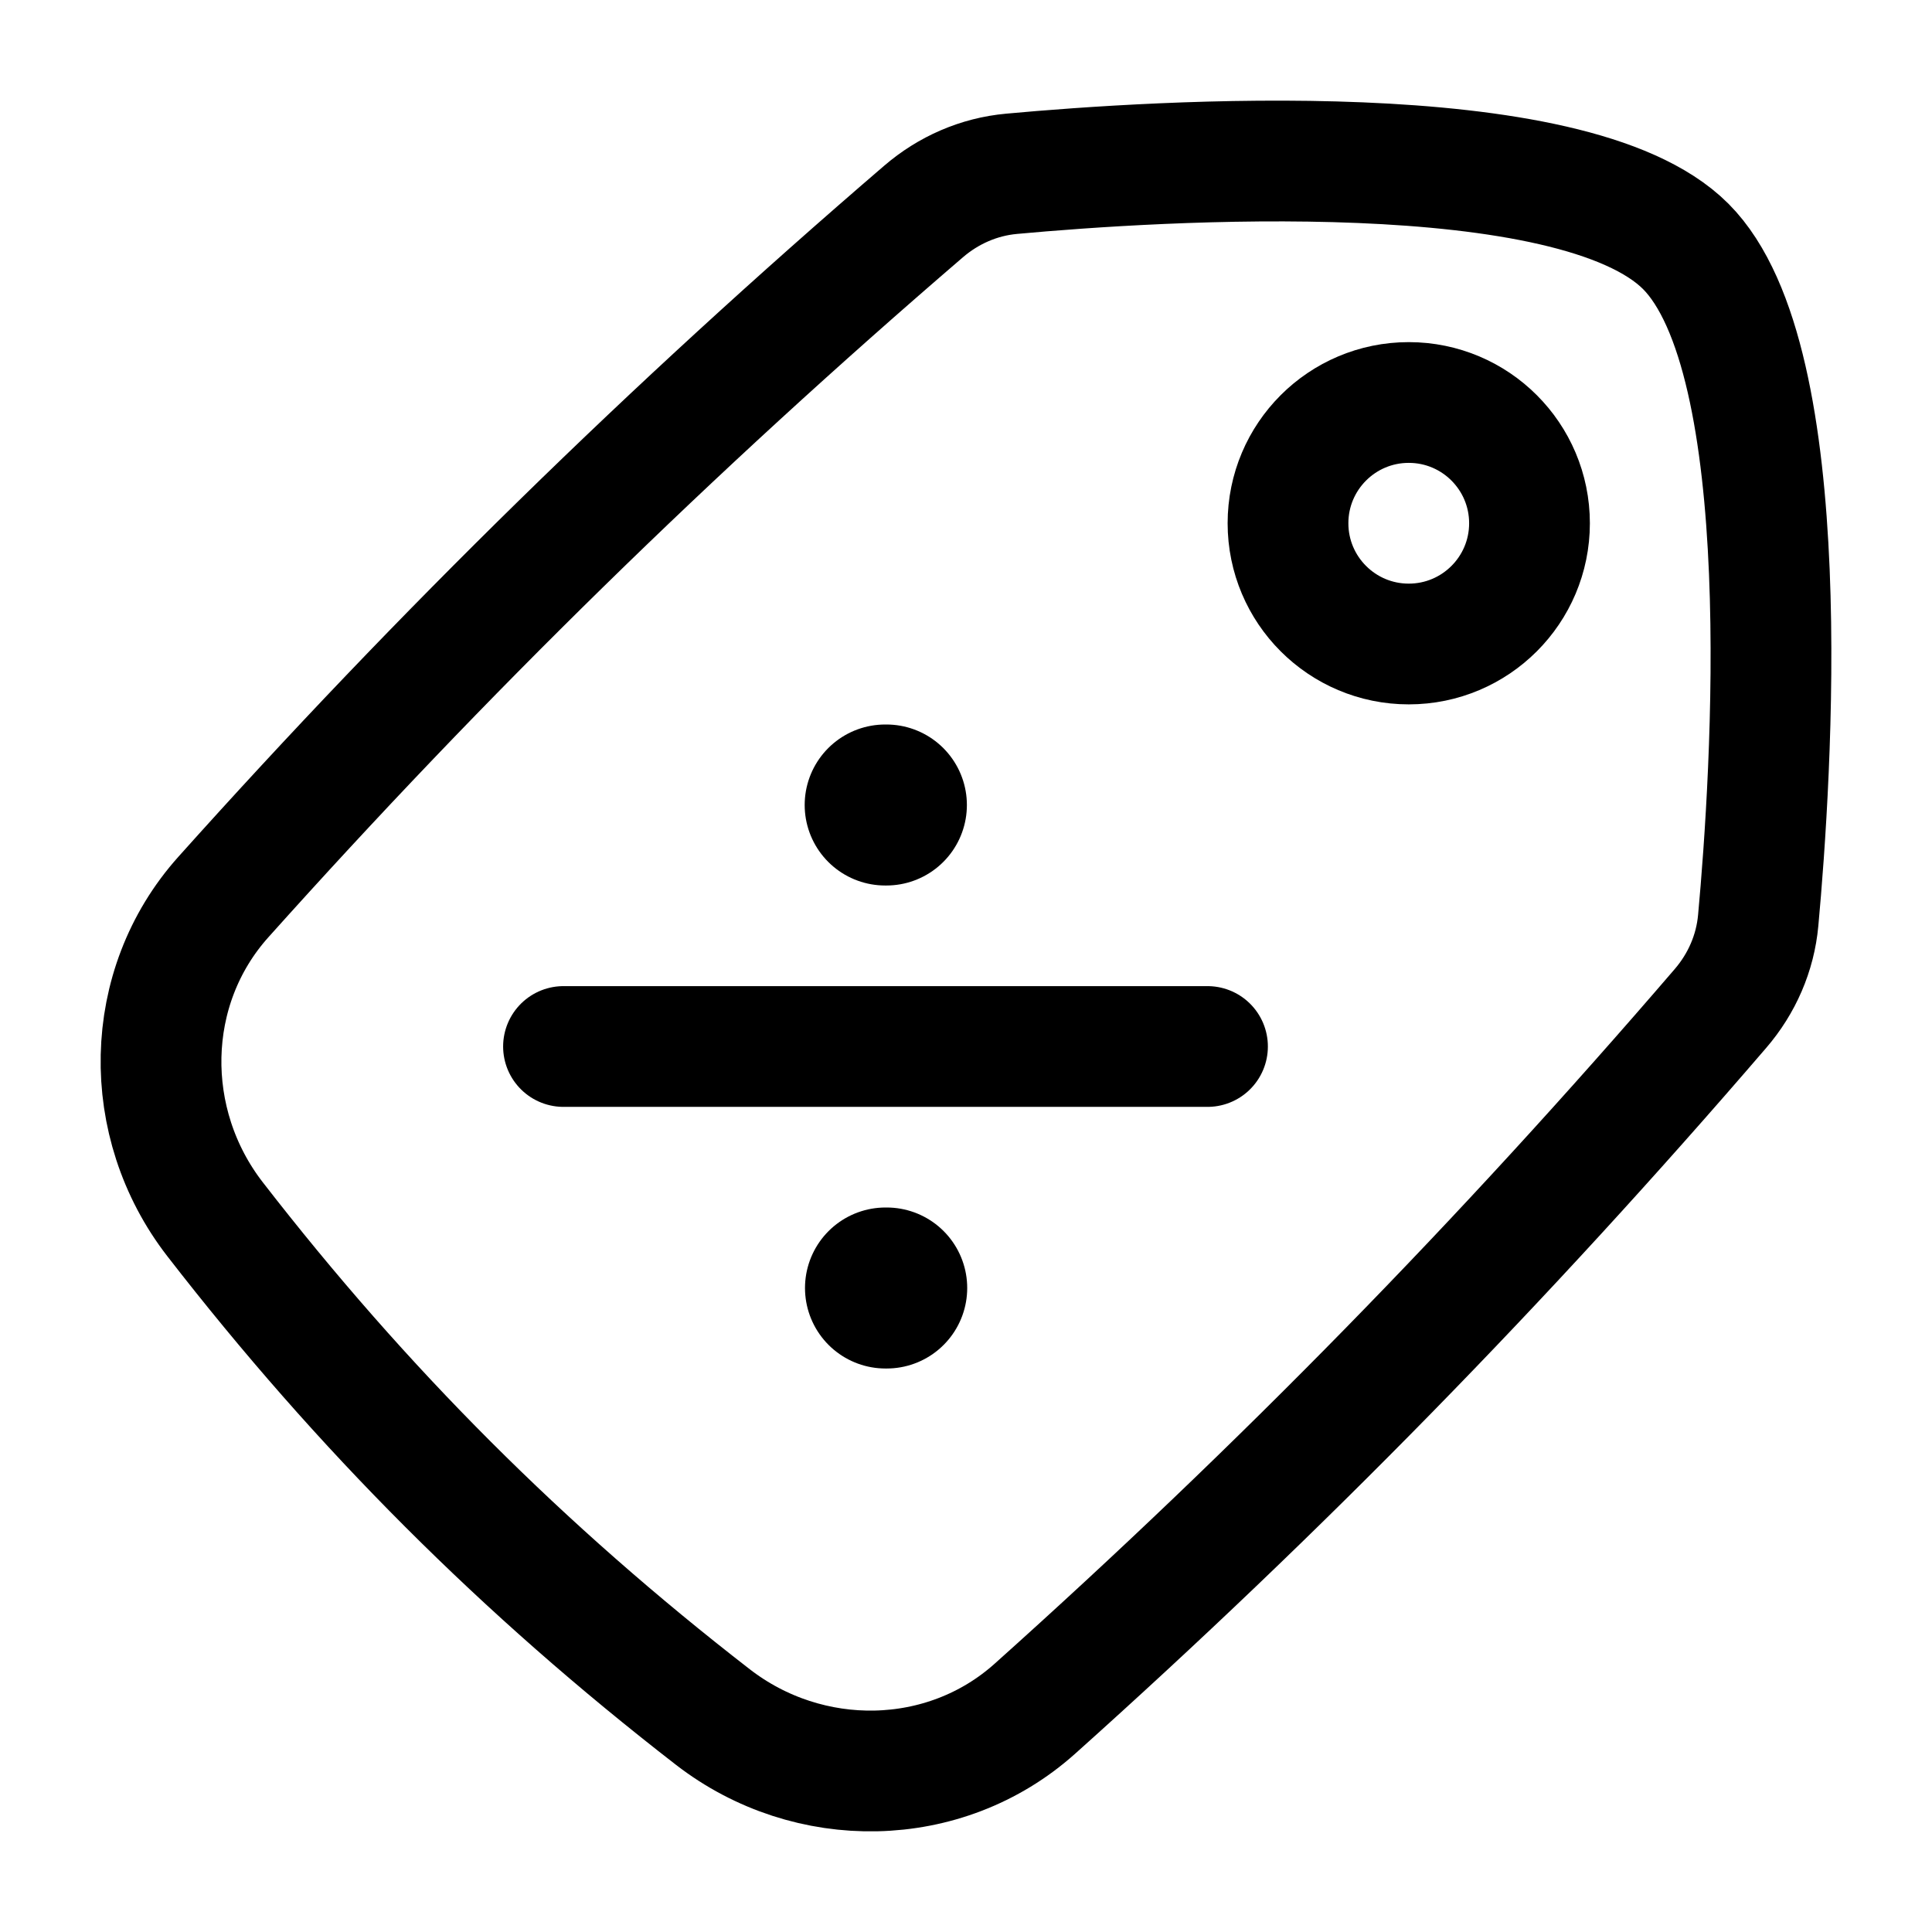
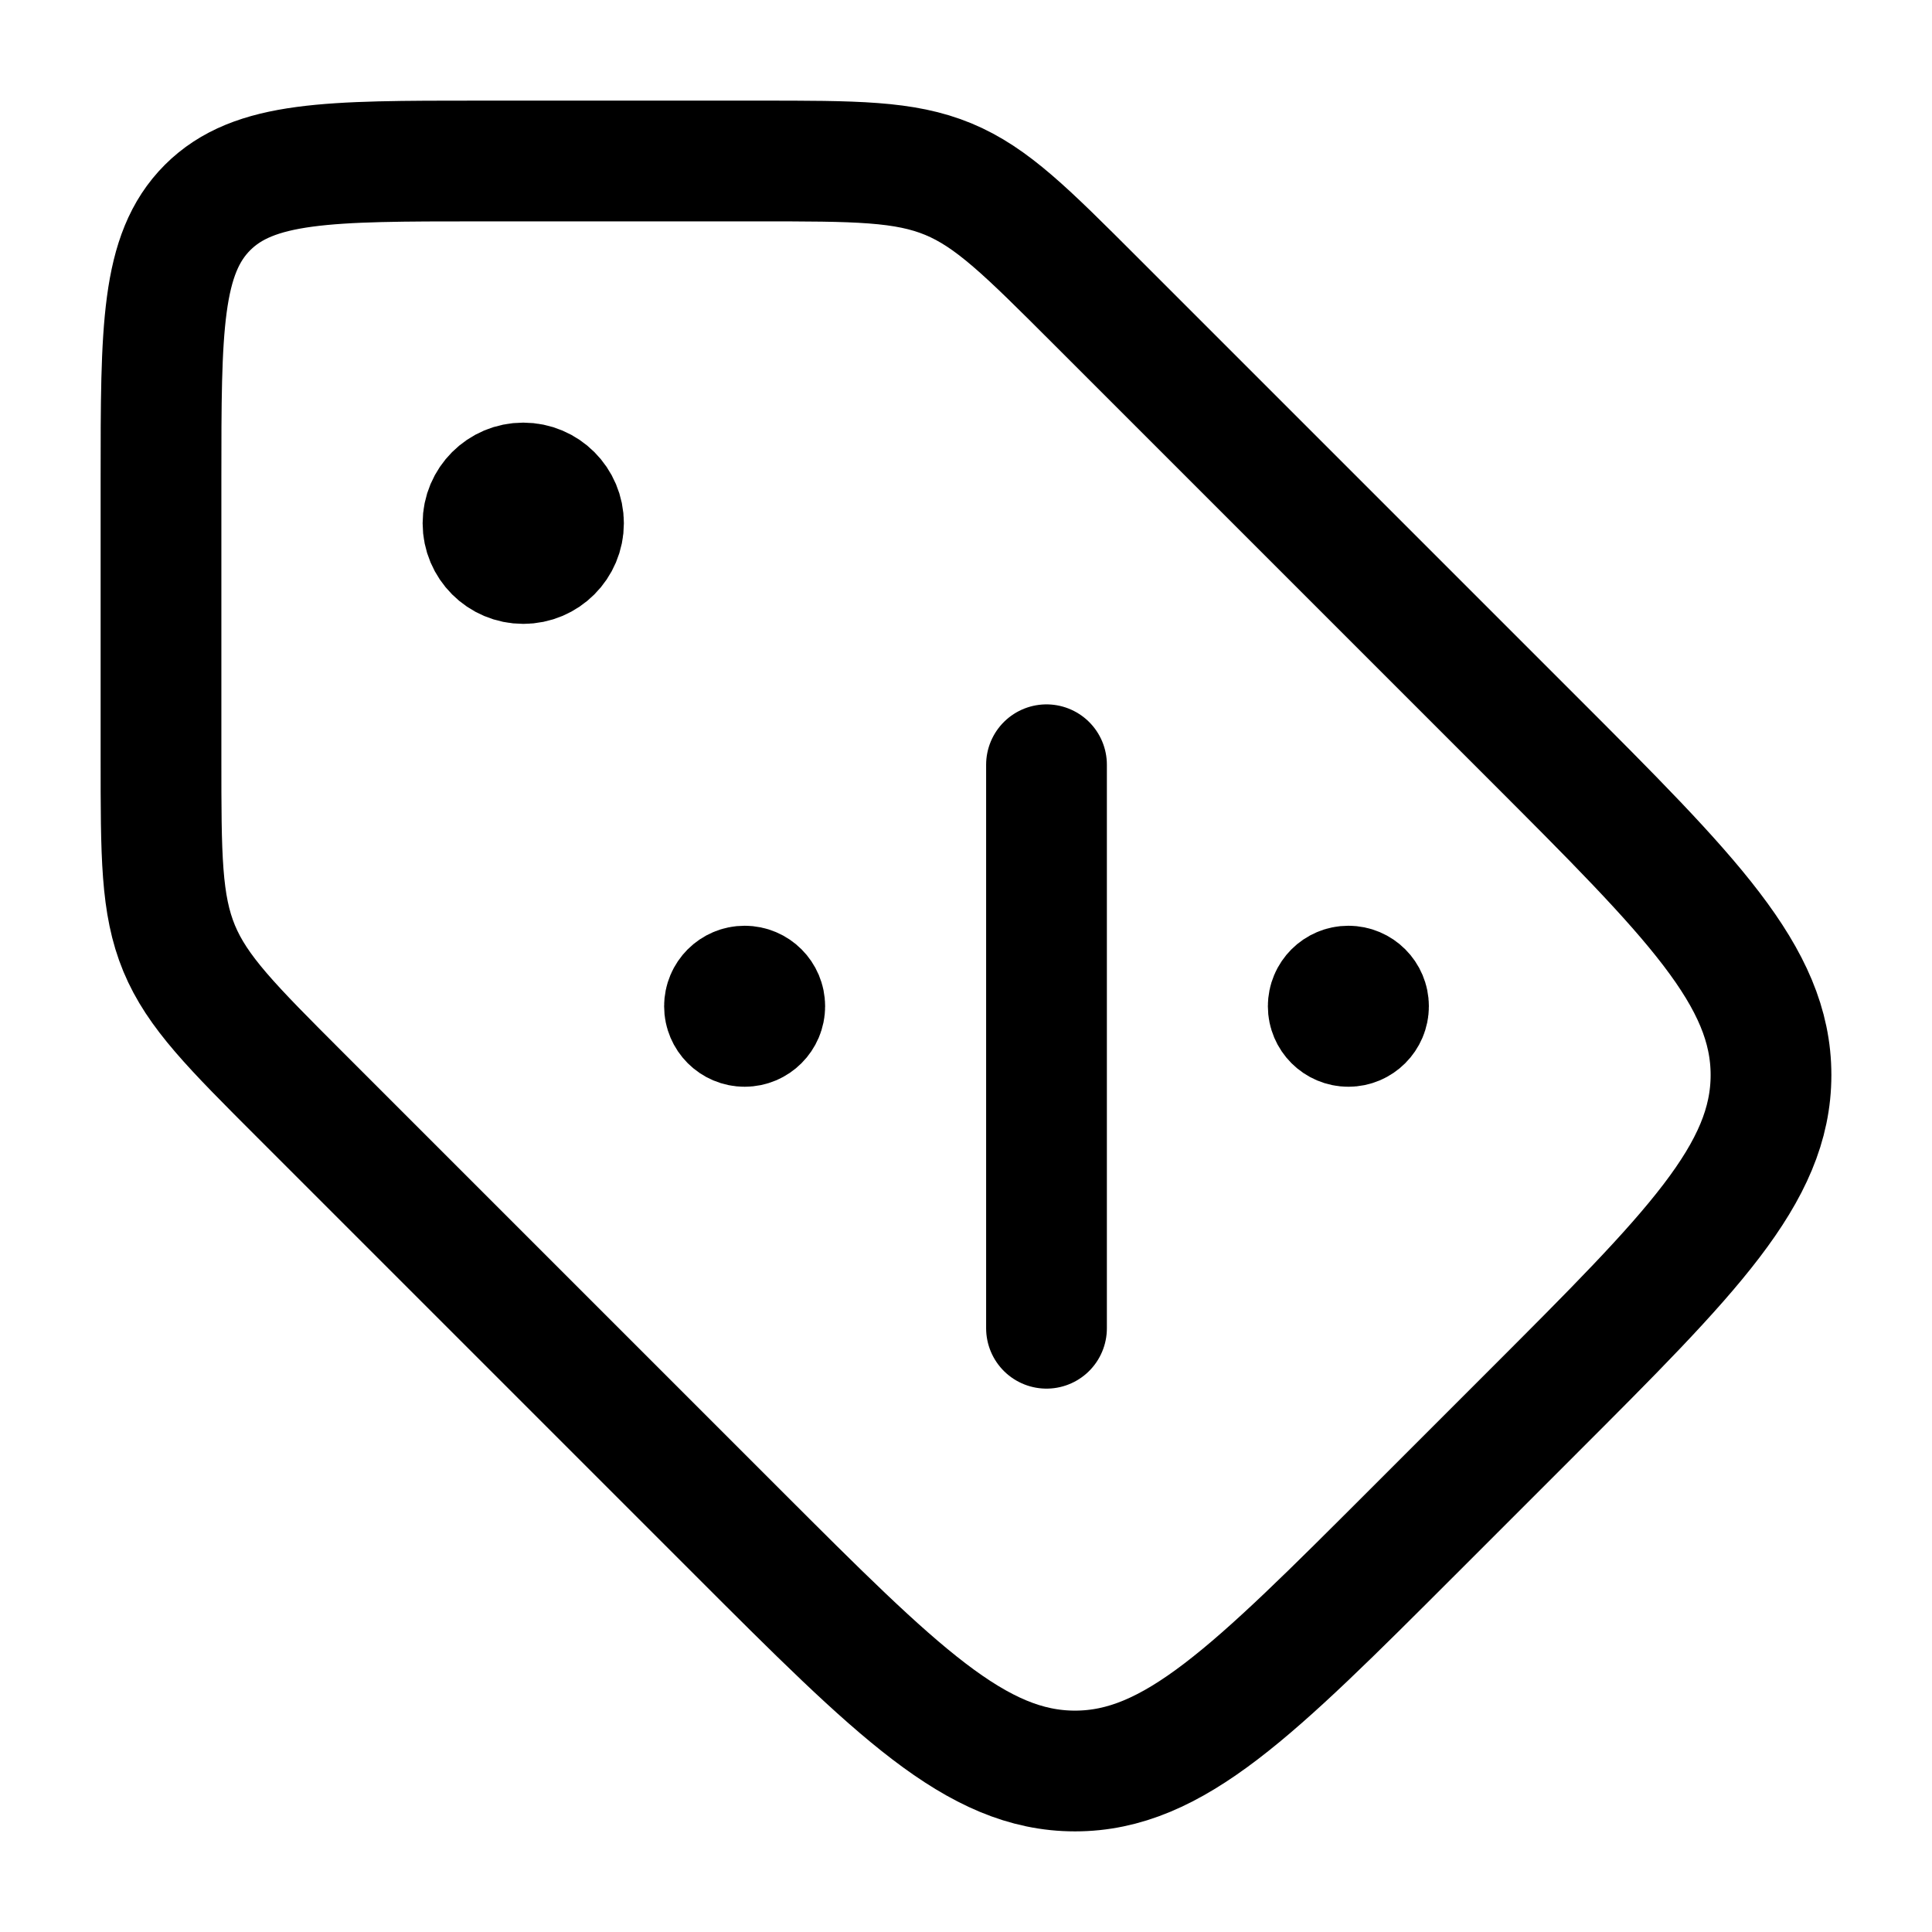
<svg xmlns="http://www.w3.org/2000/svg" width="24" height="24" viewBox="0 0 24 24" fill="none">
-   <path d="M10.996 10H11.011M11 16H11.015" stroke="currentColor" stroke-linecap="round" stroke-linejoin="round" stroke-width="2" />
-   <path d="M7 13H15" stroke="currentColor" stroke-linecap="round" stroke-linejoin="round" stroke-width="1.5" />
-   <circle cx="1.5" cy="1.5" r="1.5" transform="matrix(1 0 0 -1 16 8)" stroke="currentColor" stroke-linecap="round" stroke-linejoin="round" stroke-width="1.5" />
-   <path d="M2.774 11.144C1.771 12.264 1.75 13.955 2.67 15.144C4.497 17.503 6.497 19.503 8.856 21.33C10.045 22.25 11.736 22.229 12.856 21.226C15.898 18.502 18.683 15.656 21.372 12.528C21.638 12.219 21.804 11.84 21.841 11.434C22.006 9.638 22.345 4.465 20.94 3.06C19.535 1.655 14.362 1.994 12.566 2.159C12.16 2.196 11.781 2.362 11.472 2.628C8.344 5.316 5.498 8.102 2.774 11.144Z" stroke="currentColor" stroke-width="1.5" />
+   <path d="M13 16.5L13 9.5" stroke="currentColor" stroke-linecap="round" stroke-linejoin="round" stroke-width="1.5" />
+   <path d="M9.419 2H5.949C4.088 2 3.157 2 2.578 2.578C2 3.157 2 4.088 2 5.949V9.419C2 10.63 2 11.235 2.225 11.78C2.451 12.324 2.879 12.752 3.735 13.608L9.165 19.038C11.14 21.013 12.127 22 13.354 22C14.581 22 15.568 21.013 17.543 19.038L19.038 17.543C21.013 15.568 22 14.581 22 13.354C22 12.127 21.013 11.14 19.038 9.165L13.608 3.735C12.752 2.879 12.324 2.451 11.78 2.225C11.235 2 10.63 2 9.419 2Z" stroke="currentColor" stroke-linejoin="round" stroke-width="1.5" />
+   <path d="M16.875 12.5H16.75M17 12.5C17 12.638 16.888 12.75 16.75 12.75C16.612 12.75 16.5 12.638 16.5 12.5C16.5 12.362 16.612 12.25 16.75 12.25C16.888 12.25 17 12.362 17 12.5Z" stroke="currentColor" stroke-linecap="round" stroke-linejoin="round" stroke-width="1.5" />
+   <path d="M9.375 12.5H9.25M9.5 12.5C9.5 12.638 9.388 12.75 9.25 12.75C9.112 12.75 9 12.638 9 12.5C9 12.362 9.112 12.25 9.25 12.25C9.388 12.25 9.5 12.362 9.5 12.5Z" stroke="currentColor" stroke-linecap="round" stroke-linejoin="round" stroke-width="1.5" />
+   <path d="M6.75 6.5H6.5M7 6.5C7 6.776 6.776 7 6.5 7C6.224 7 6 6.776 6 6.5C6 6.224 6.224 6 6.5 6C6.776 6 7 6.224 7 6.5Z" stroke="currentColor" stroke-linecap="round" stroke-linejoin="round" stroke-width="1.5" />
</svg>
